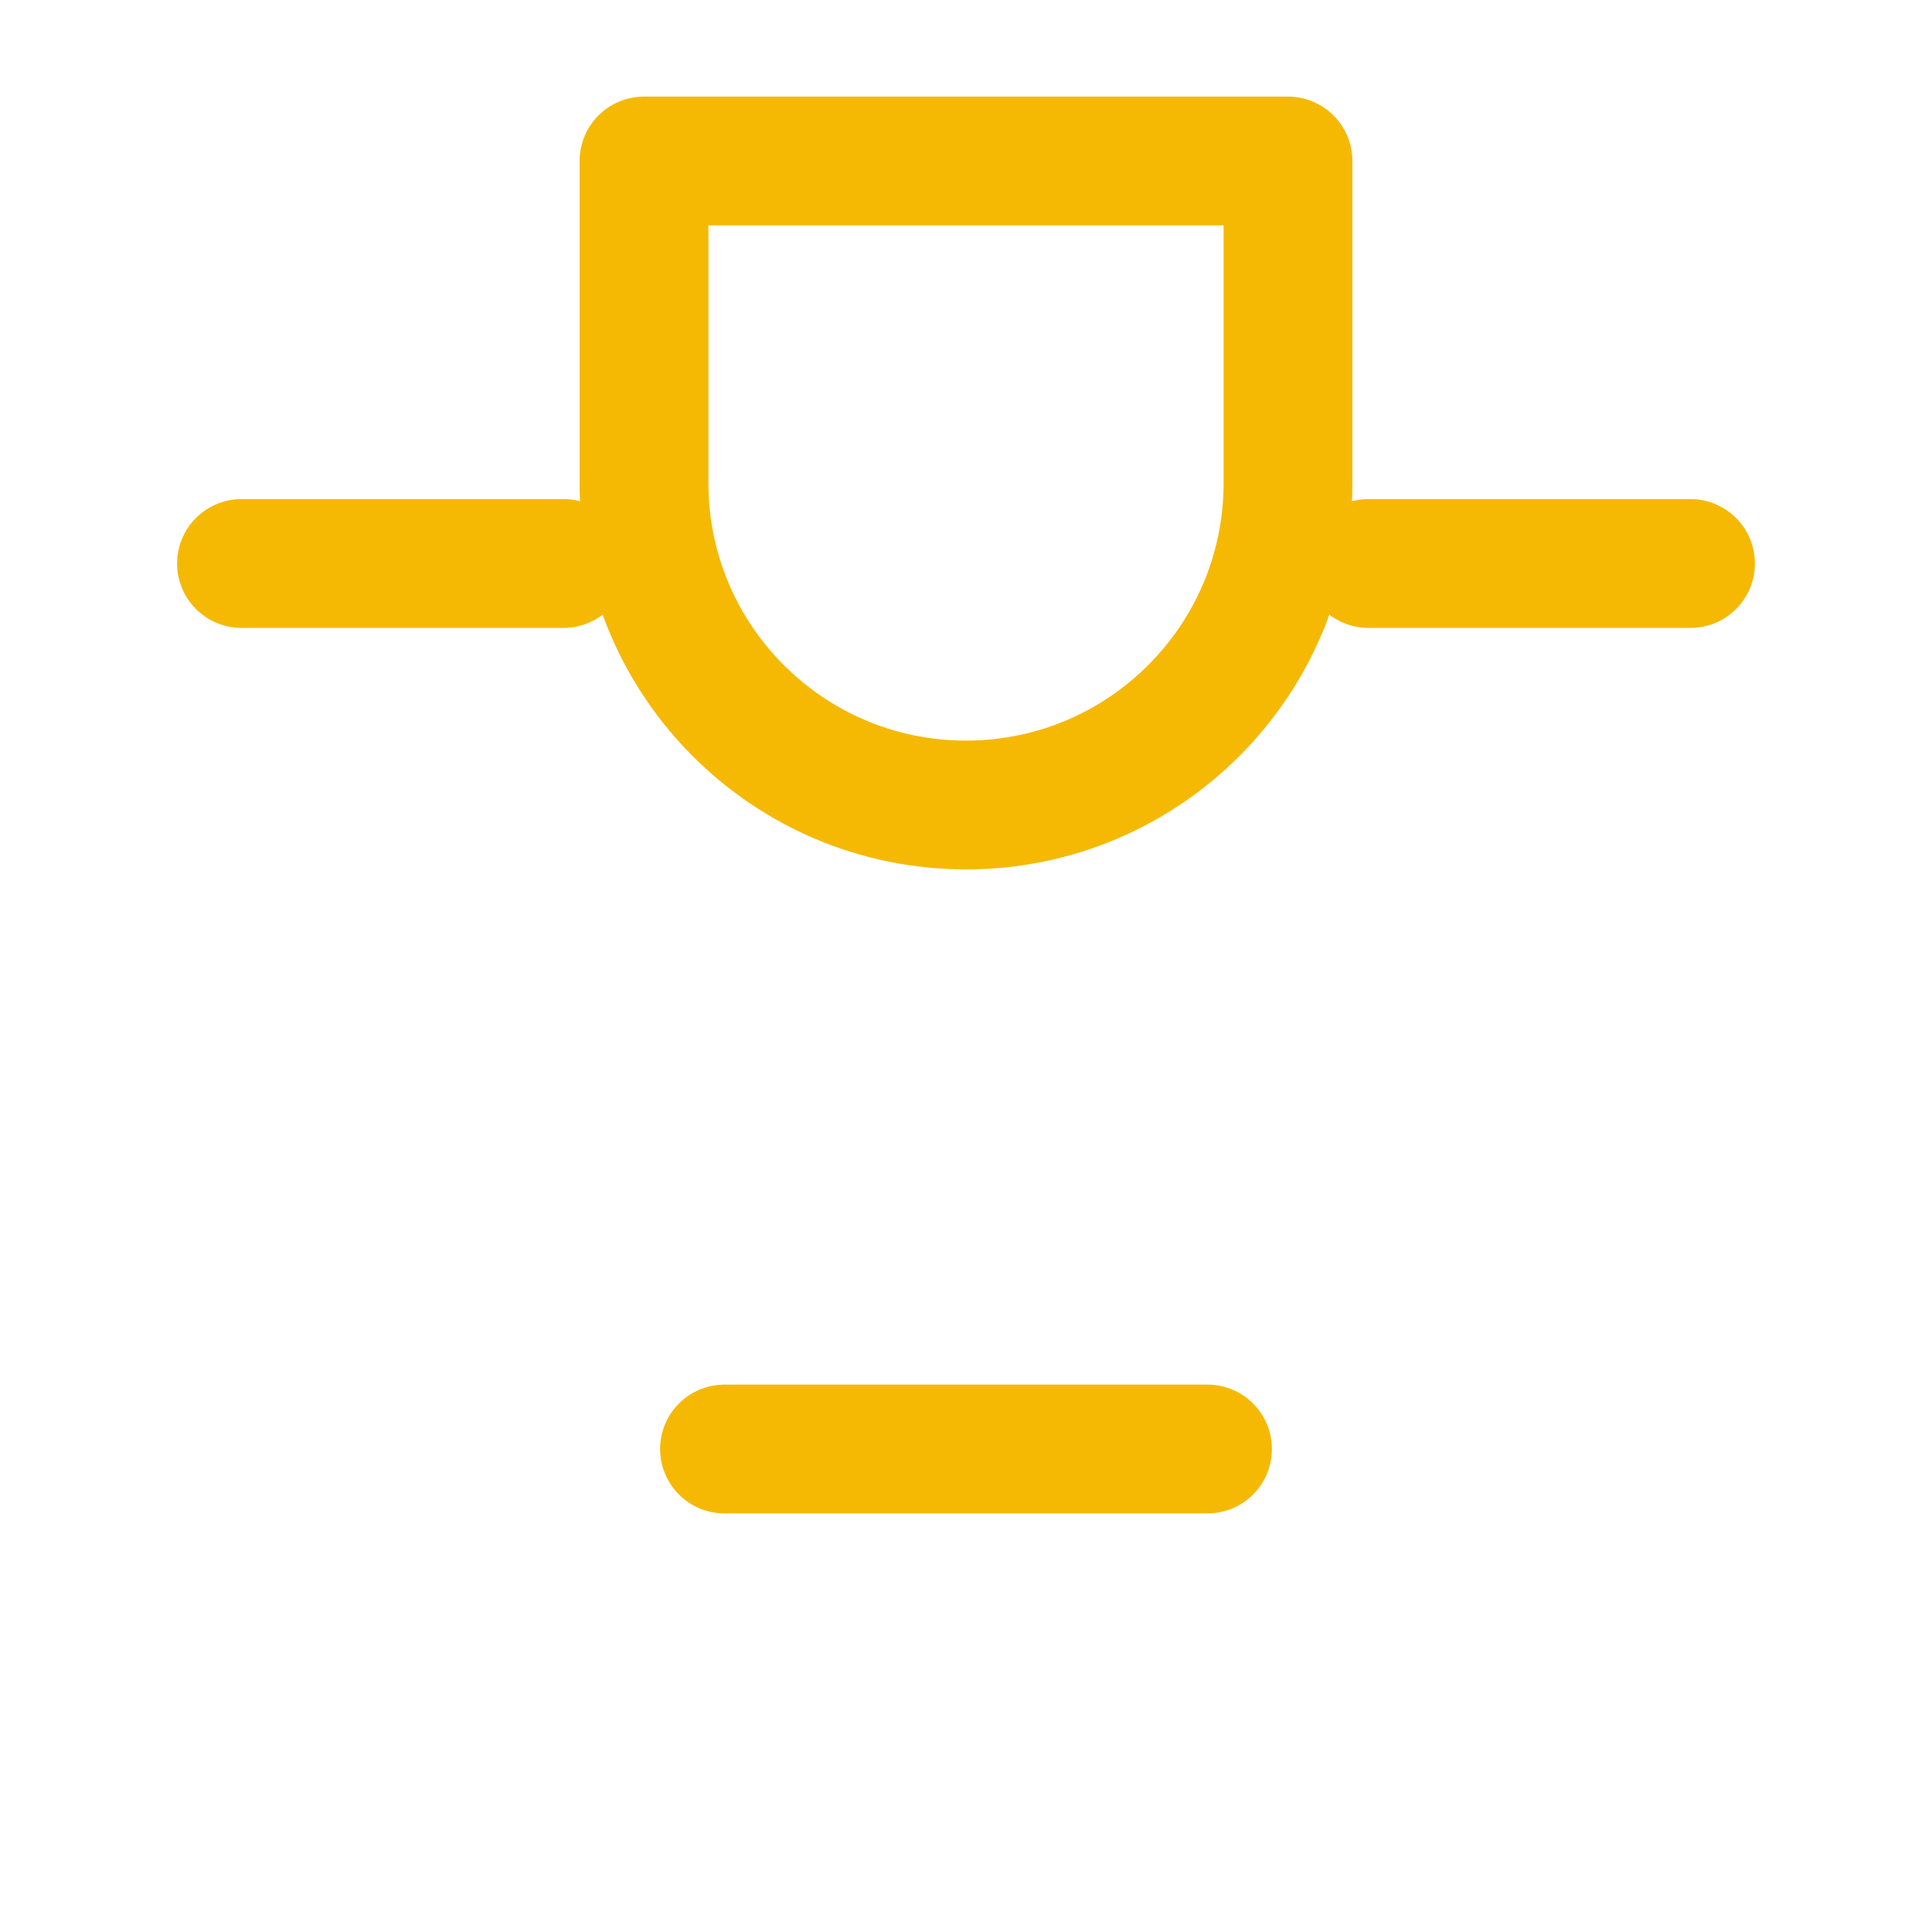
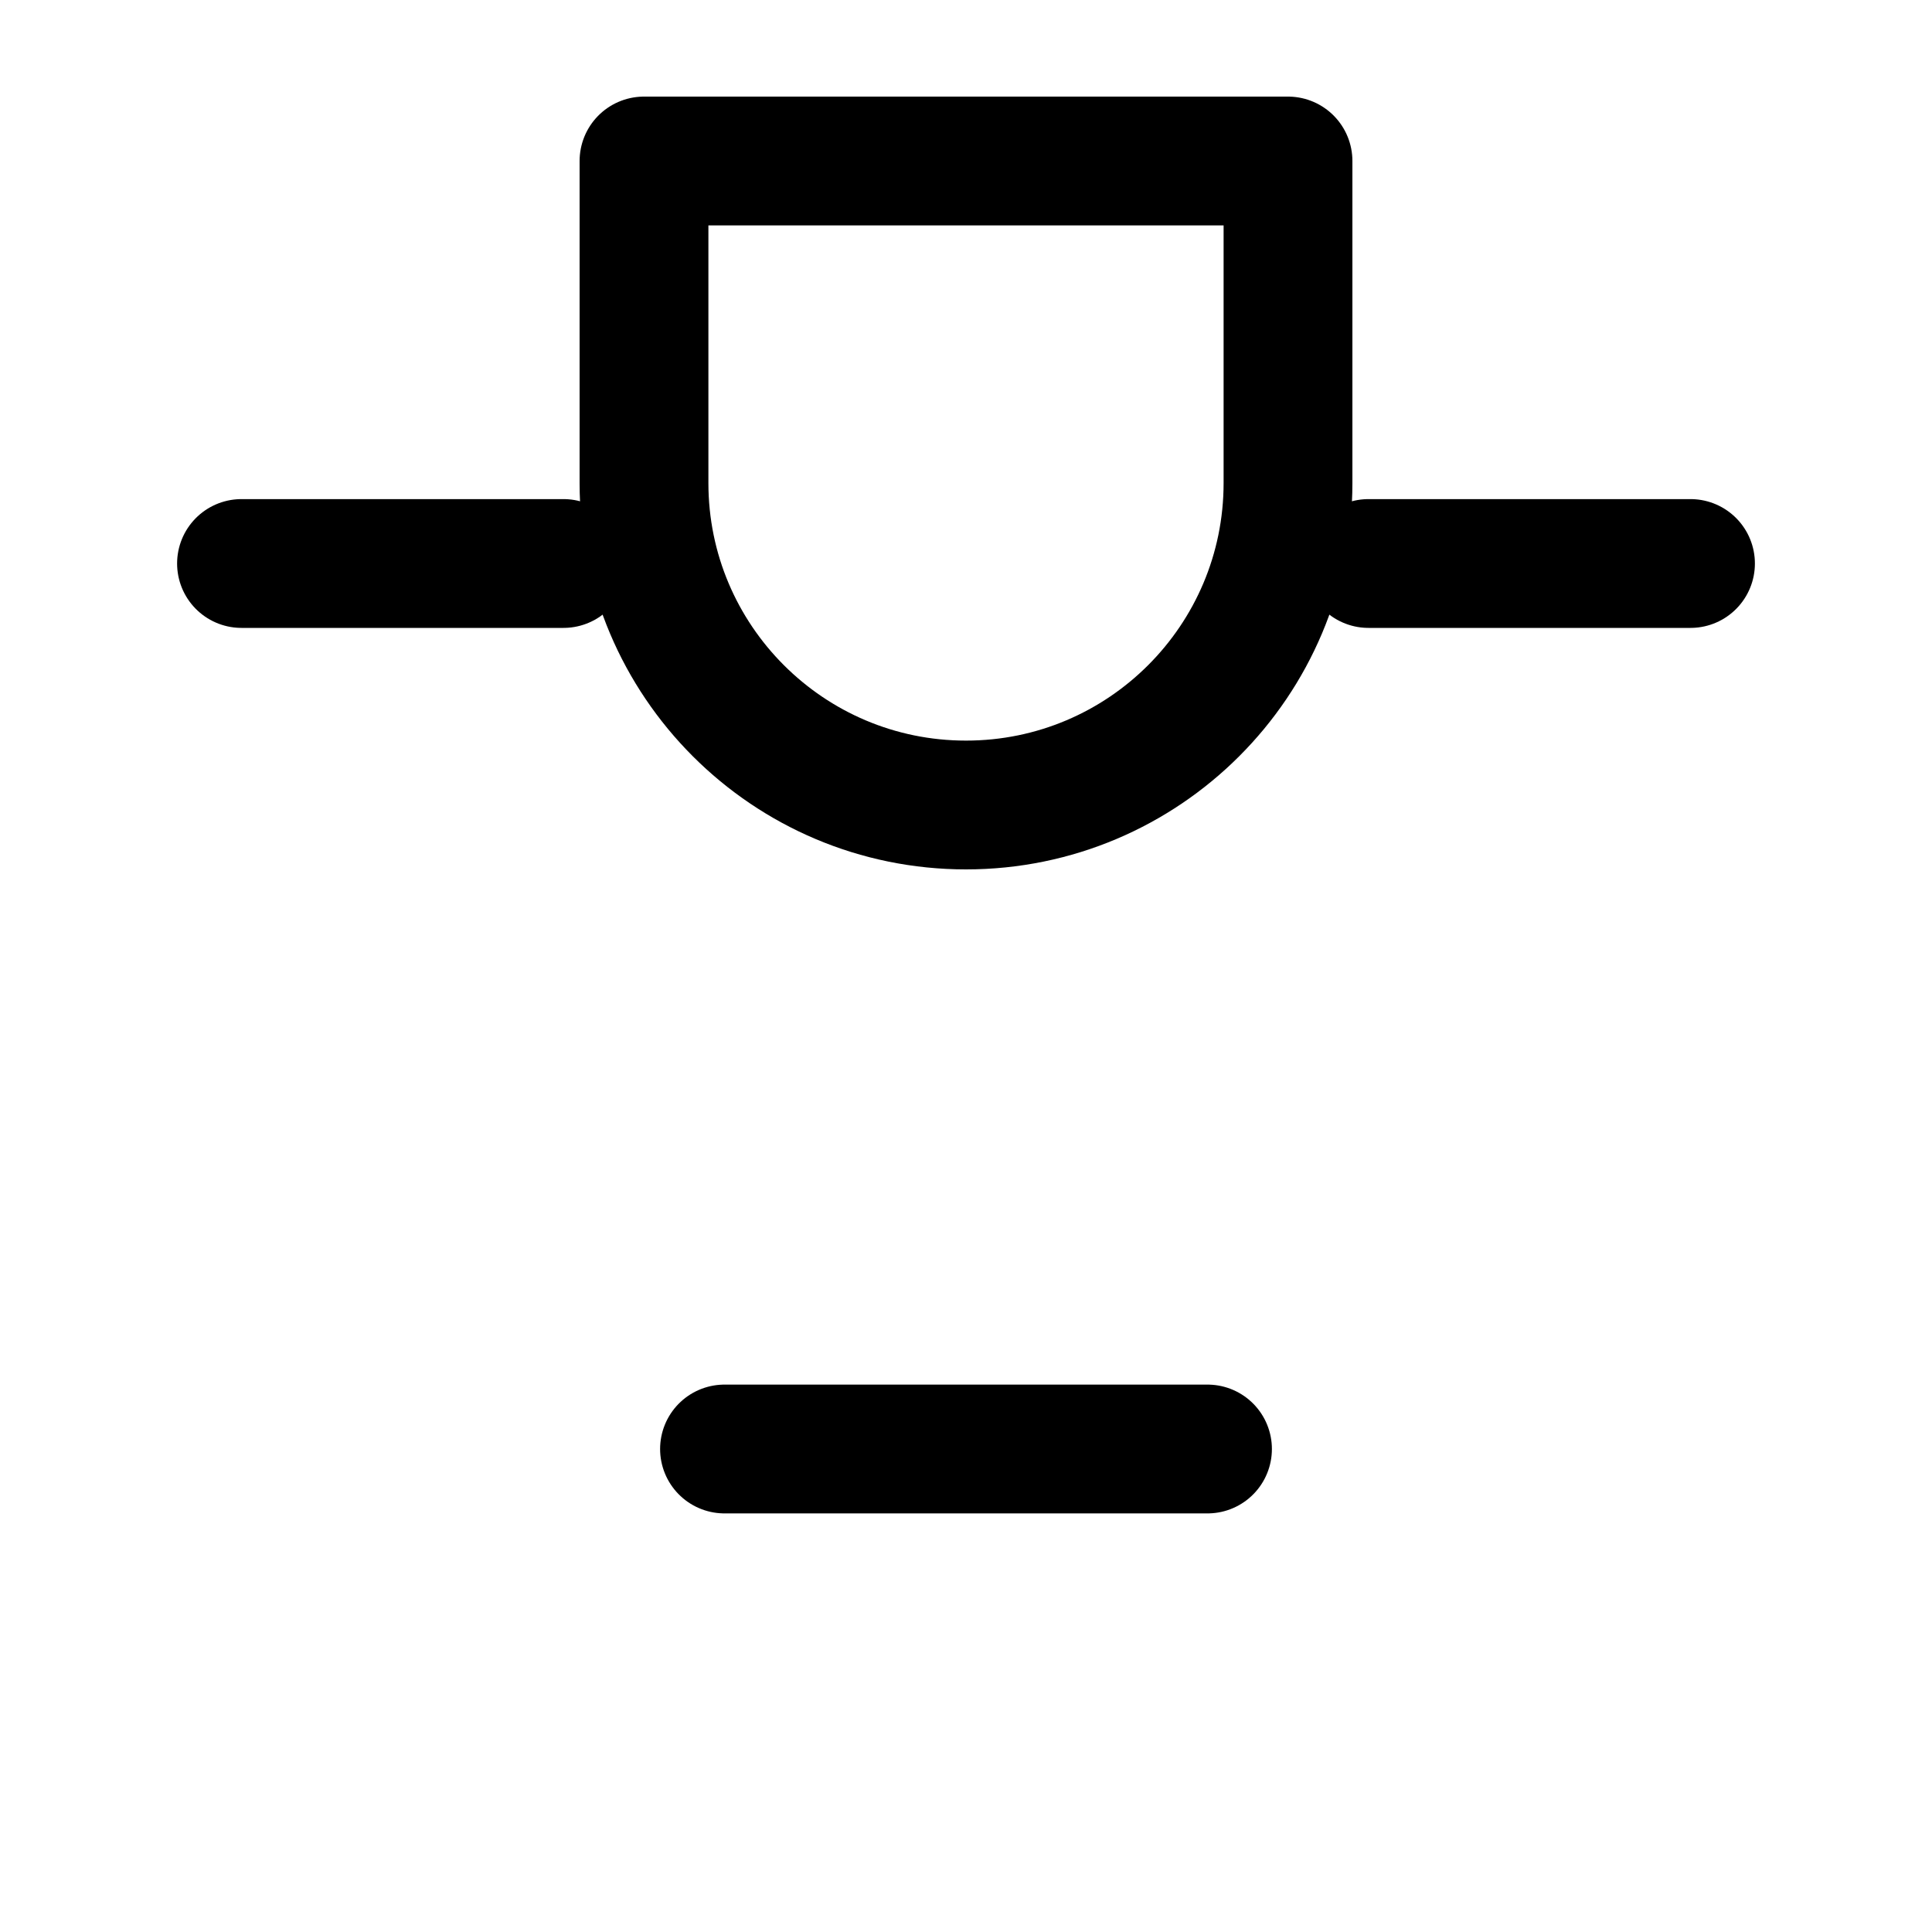
- <svg xmlns="http://www.w3.org/2000/svg" viewBox="0 0 24 24" fill="none" stroke="#f5b904" stroke-width="1.6" stroke-linecap="round" stroke-linejoin="round">
+ <svg xmlns="http://www.w3.org/2000/svg" viewBox="0 0 24 24" fill="none" stroke="currentColor" stroke-width="1.6" stroke-linecap="round" stroke-linejoin="round">
  <path d="M8 2h8v4a4 4 0 0 1-4 4 4 4 0 0 1-4-4V2z" />
  <path d="M3 7h4" />
  <path d="M17 7h4" />
  <path d="M9 18h6" />
</svg>
